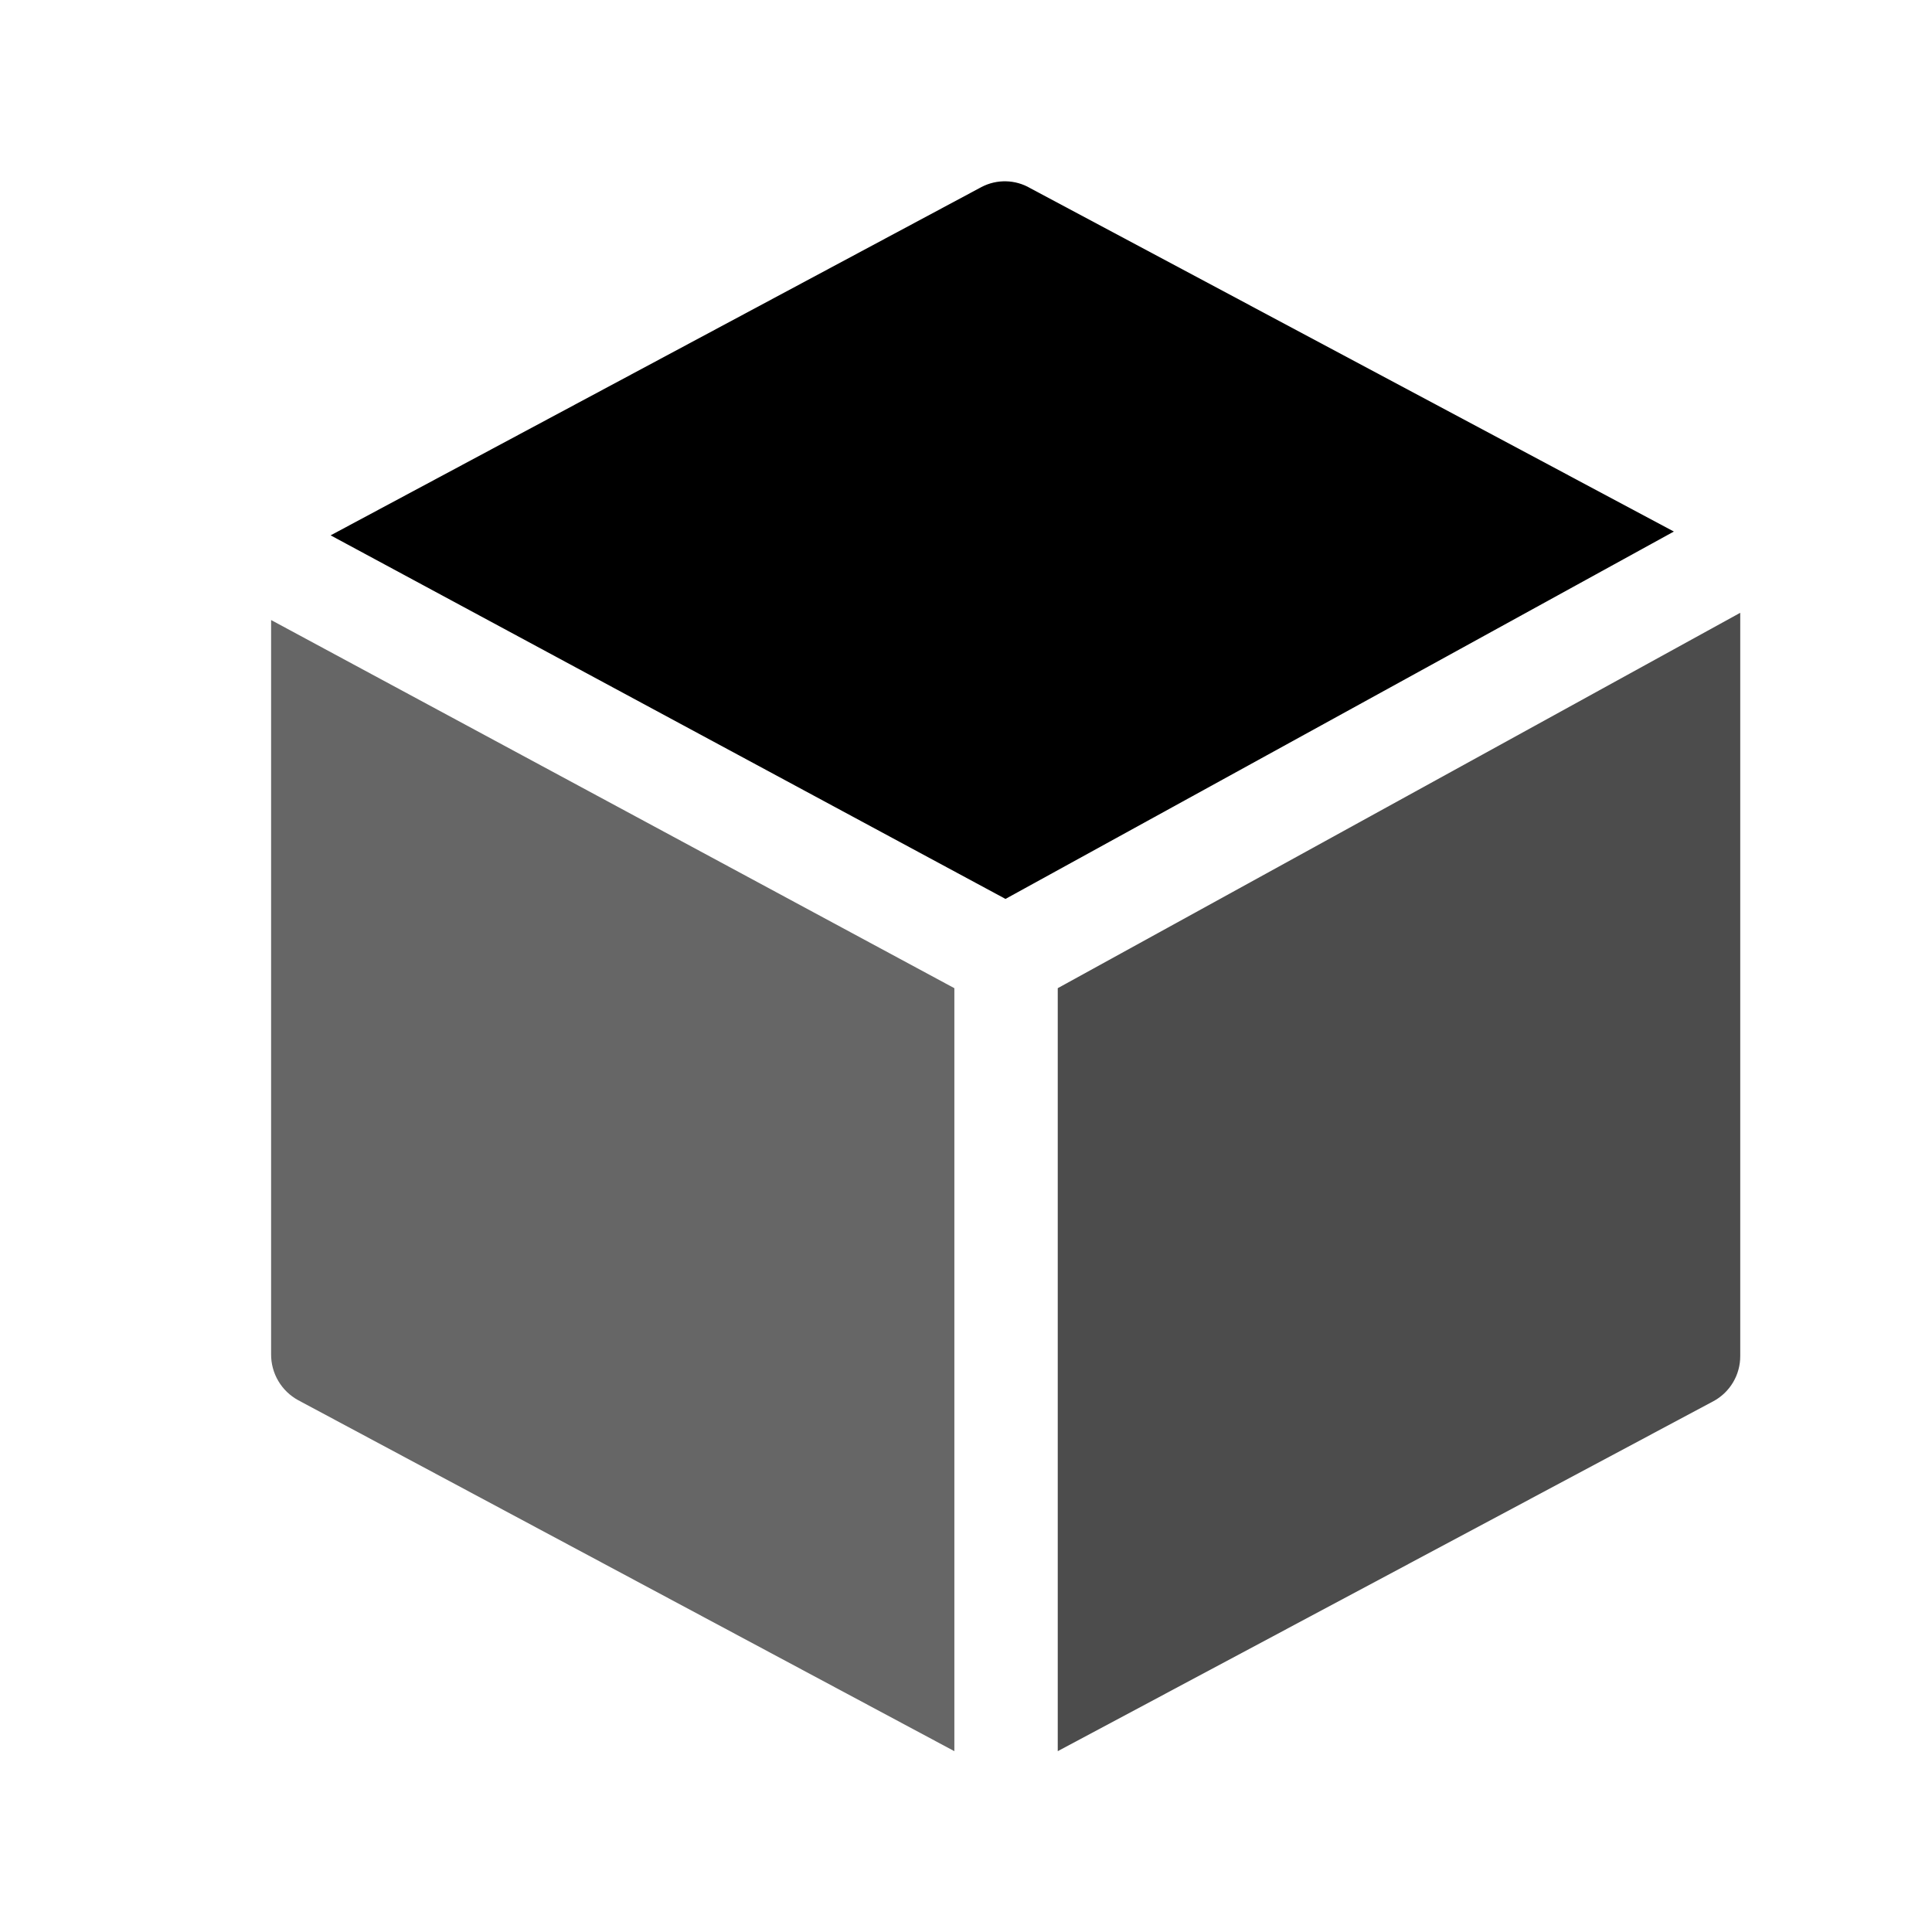
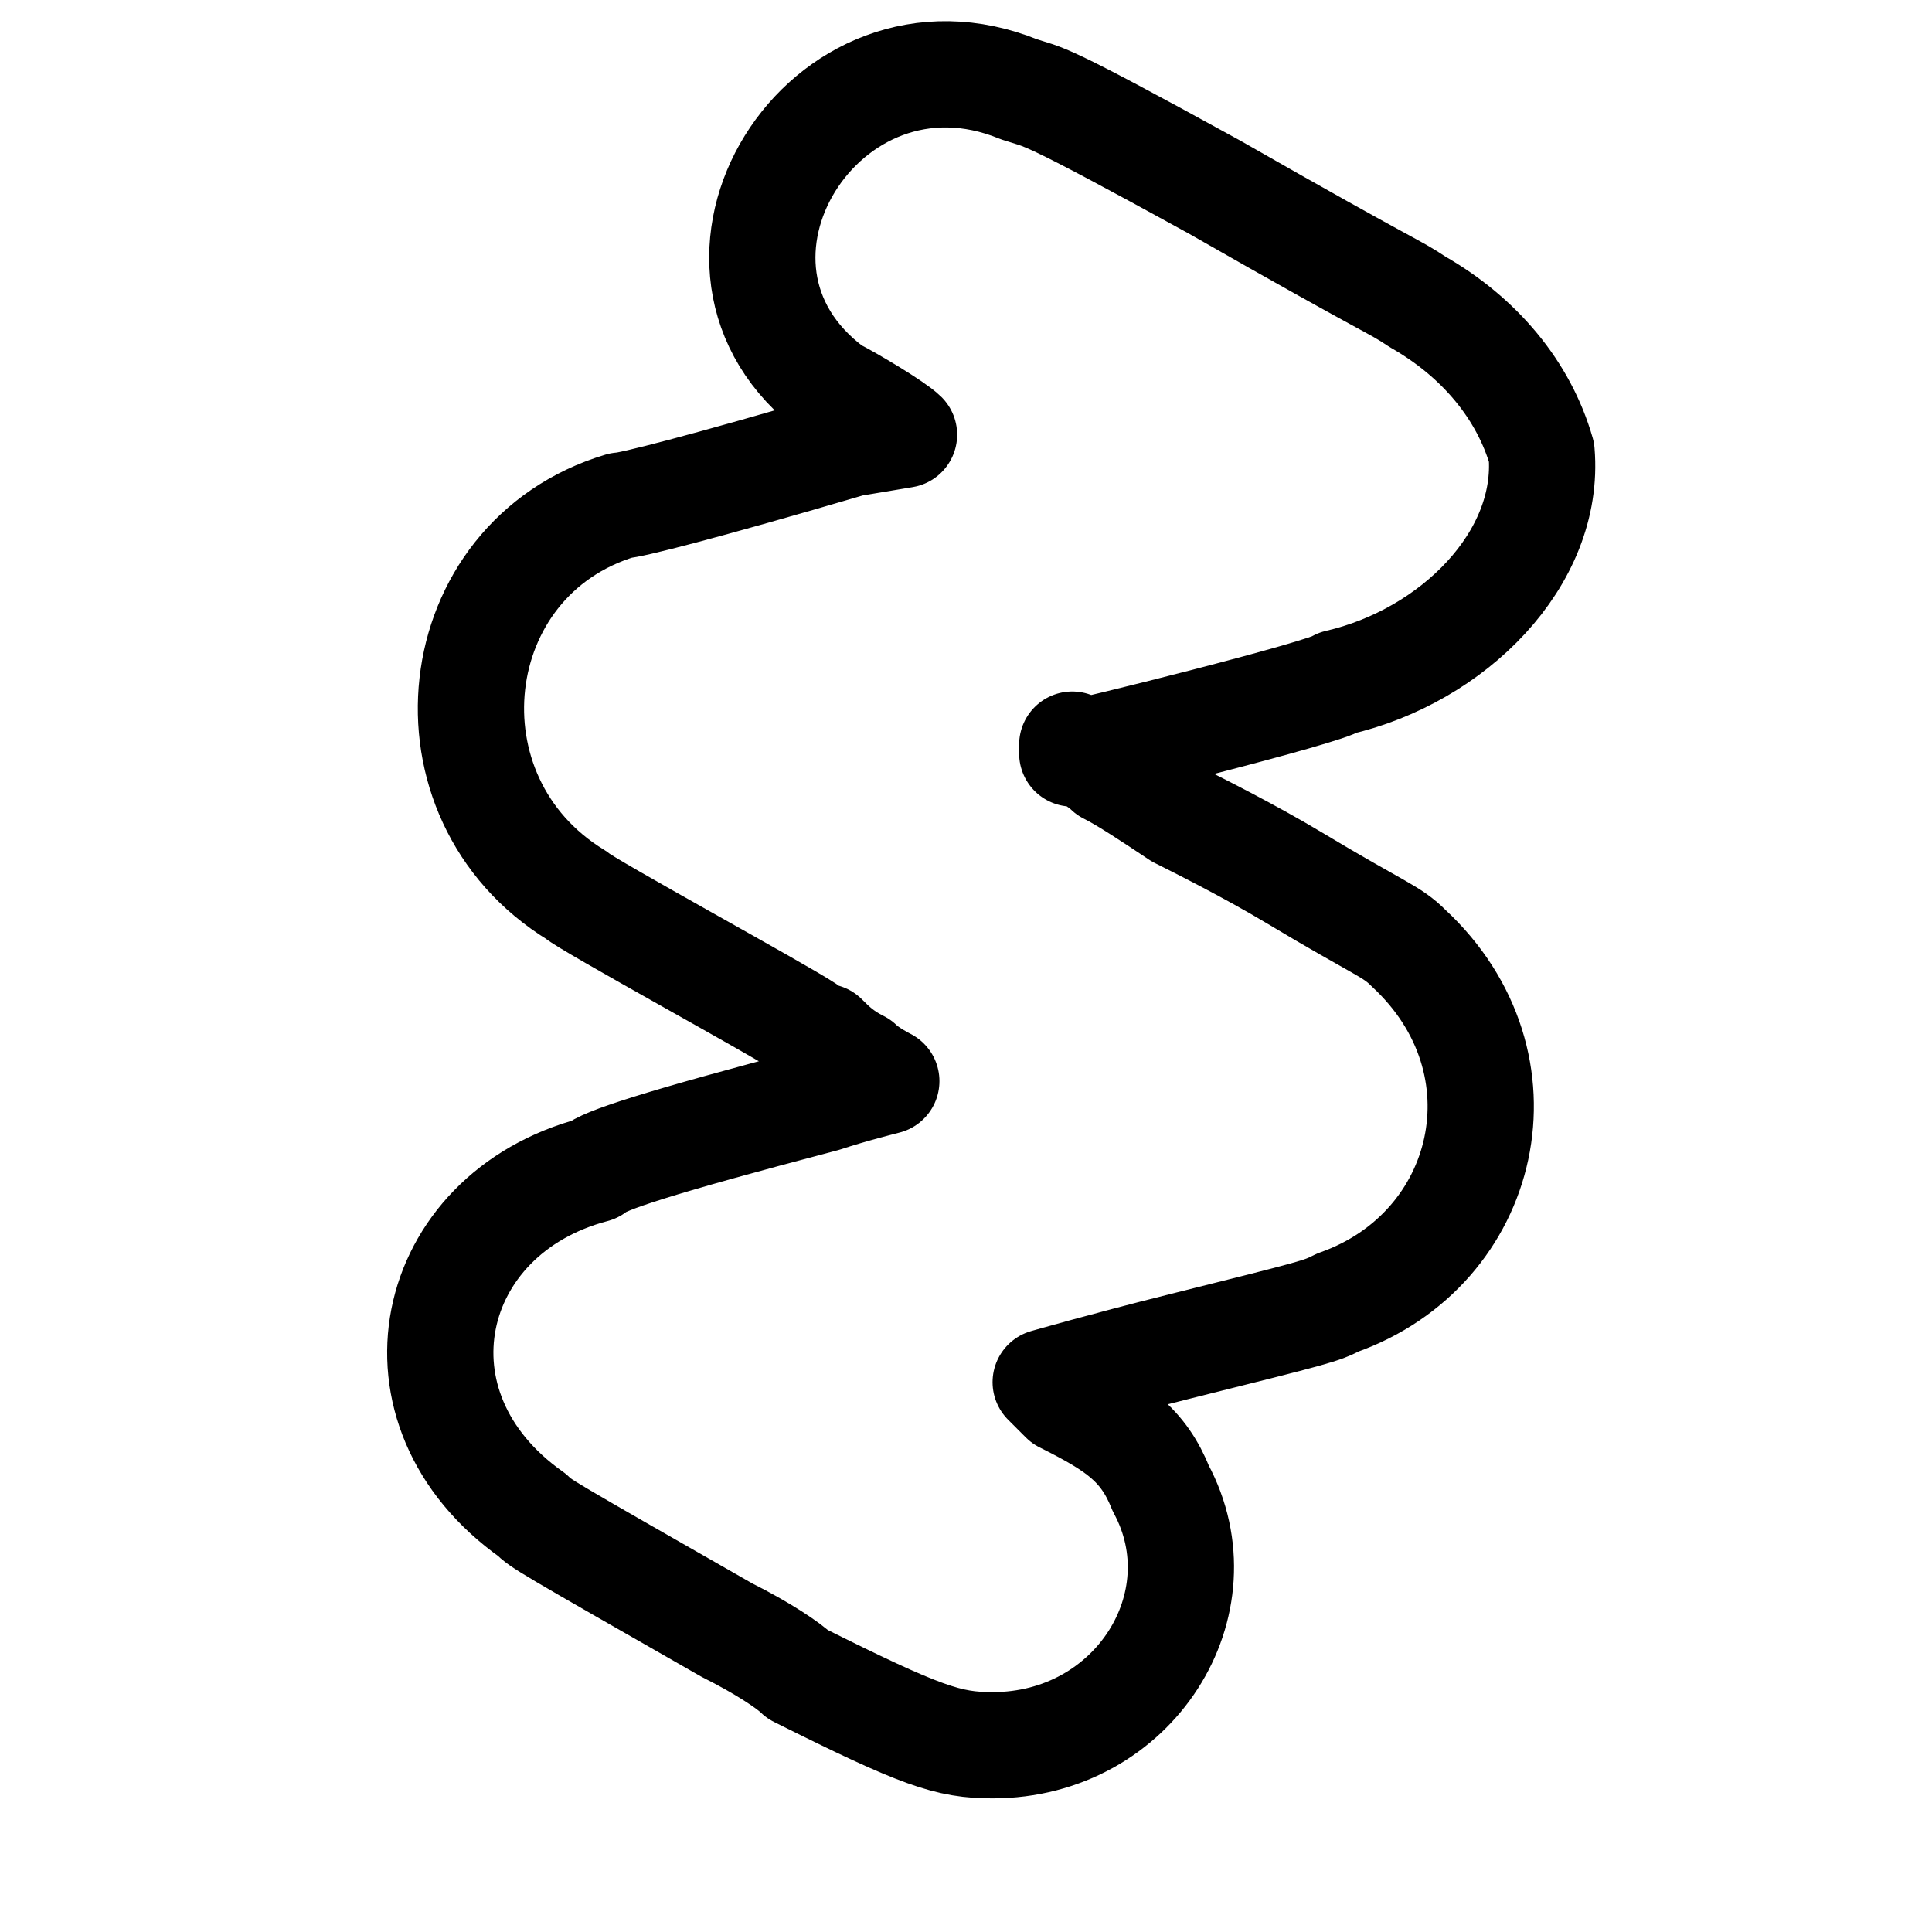
- <svg xmlns="http://www.w3.org/2000/svg" width="24" height="24" viewBox="0 0 24 24">
-   <g transform="translate(12.5, 12) scale(0.0296, 0.0296) translate(-315, -330)">
-     <path d="M 304.594 3.094 L 31.457 149.266 L 314.68 301.848 L 595.18 147.668 L 325.086 3.574 C 323.539 2.668 321.902 1.969 320.176 1.48 C 318.453 0.992 316.691 0.723 314.902 0.684 C 313.109 0.641 311.34 0.824 309.594 1.23 C 307.848 1.641 306.18 2.262 304.594 3.094 Z" fill="currentColor" />
-     <path d="M 611.668 512.703 C 612.527 512.246 613.352 511.73 614.141 511.16 C 614.93 510.59 615.676 509.973 616.383 509.301 C 617.086 508.629 617.742 507.914 618.348 507.152 C 618.957 506.391 619.508 505.594 620.008 504.758 C 620.504 503.922 620.945 503.059 621.328 502.164 C 621.707 501.266 622.027 500.352 622.281 499.41 C 622.539 498.473 622.73 497.52 622.855 496.555 C 622.98 495.59 623.043 494.621 623.035 493.648 L 623.035 181.77 L 336.613 339.309 L 336.613 659.516 Z" fill="currentColor" opacity="0.7" />
-     <path d="M 6.48 493.008 C 6.477 493.988 6.539 494.961 6.664 495.93 C 6.793 496.902 6.984 497.855 7.242 498.801 C 7.496 499.746 7.816 500.668 8.195 501.57 C 8.578 502.469 9.016 503.34 9.516 504.184 C 10.012 505.023 10.562 505.828 11.172 506.598 C 11.777 507.363 12.434 508.086 13.137 508.766 C 13.84 509.445 14.586 510.074 15.375 510.652 C 16.164 511.23 16.988 511.754 17.848 512.223 L 293.223 659.516 L 293.223 339.309 L 6.48 184.809 Z" fill="currentColor" opacity="0.6" />
+ <svg xmlns="http://www.w3.org/2000/svg" width="24" height="24" viewBox="0 0 24 24" fill="none">
+   <g transform="translate(12, 12) scale(1.1) translate(-12, -12)">
+     <path d="M 18.5 6.2 C 18.3 5.5 17.8 4.9 17.1 4.5 C 16.8 4.3 16.9 4.4 14.8 3.2 C 12.8 2.1 12.9 2.2 12.6 2.1 C 10.4 1.2 8.6 4.1 10.5 5.5 C 10.7 5.6 11.2 5.9 11.3 6.0 C 11.3 6.0 11.3 6.0 10.7 6.1 C 9.0 6.6 8.2 6.8 8.1 6.8 C 6.1 7.4 5.8 10.1 7.6 11.2 C 7.7 11.3 9.9 12.5 10.2 12.7 C 10.2 12.7 10.3 12.8 10.4 12.8 C 10.5 12.9 10.6 13.0 10.8 13.1 C 10.9 13.2 11.1 13.3 11.1 13.3 C 11.1 13.3 10.7 13.4 10.4 13.5 C 8.5 14.0 7.9 14.2 7.8 14.3 C 5.9 14.8 5.4 17.0 7.1 18.2 C 7.2 18.3 7.2 18.3 9.3 19.5 C 9.7 19.7 10.0 19.9 10.1 20.0 C 11.5 20.7 11.8 20.8 12.3 20.8 C 13.9 20.8 14.9 19.2 14.2 17.9 C 14.0 17.4 13.7 17.2 13.1 16.9 C 13.0 16.8 12.9 16.7 12.9 16.7 C 12.9 16.7 13.6 16.5 14.4 16.3 C 16.0 15.9 16.0 15.9 16.2 15.8 C 17.9 15.2 18.4 13.1 17.0 11.8 C 16.8 11.6 16.7 11.6 15.7 11.0 C 15.2 10.7 14.6 10.4 14.4 10.3 C 14.1 10.1 13.8 9.9 13.6 9.8 C 13.5 9.7 13.3 9.6 13.2 9.5 L 13.2 9.6 C 13.3 9.6 16.1 8.9 16.2 8.8 C 17.5 8.5 18.6 7.4 18.5 6.2" stroke="currentColor" stroke-width="1.2" fill="none" stroke-linecap="round" stroke-linejoin="round" />
  </g>
</svg>
